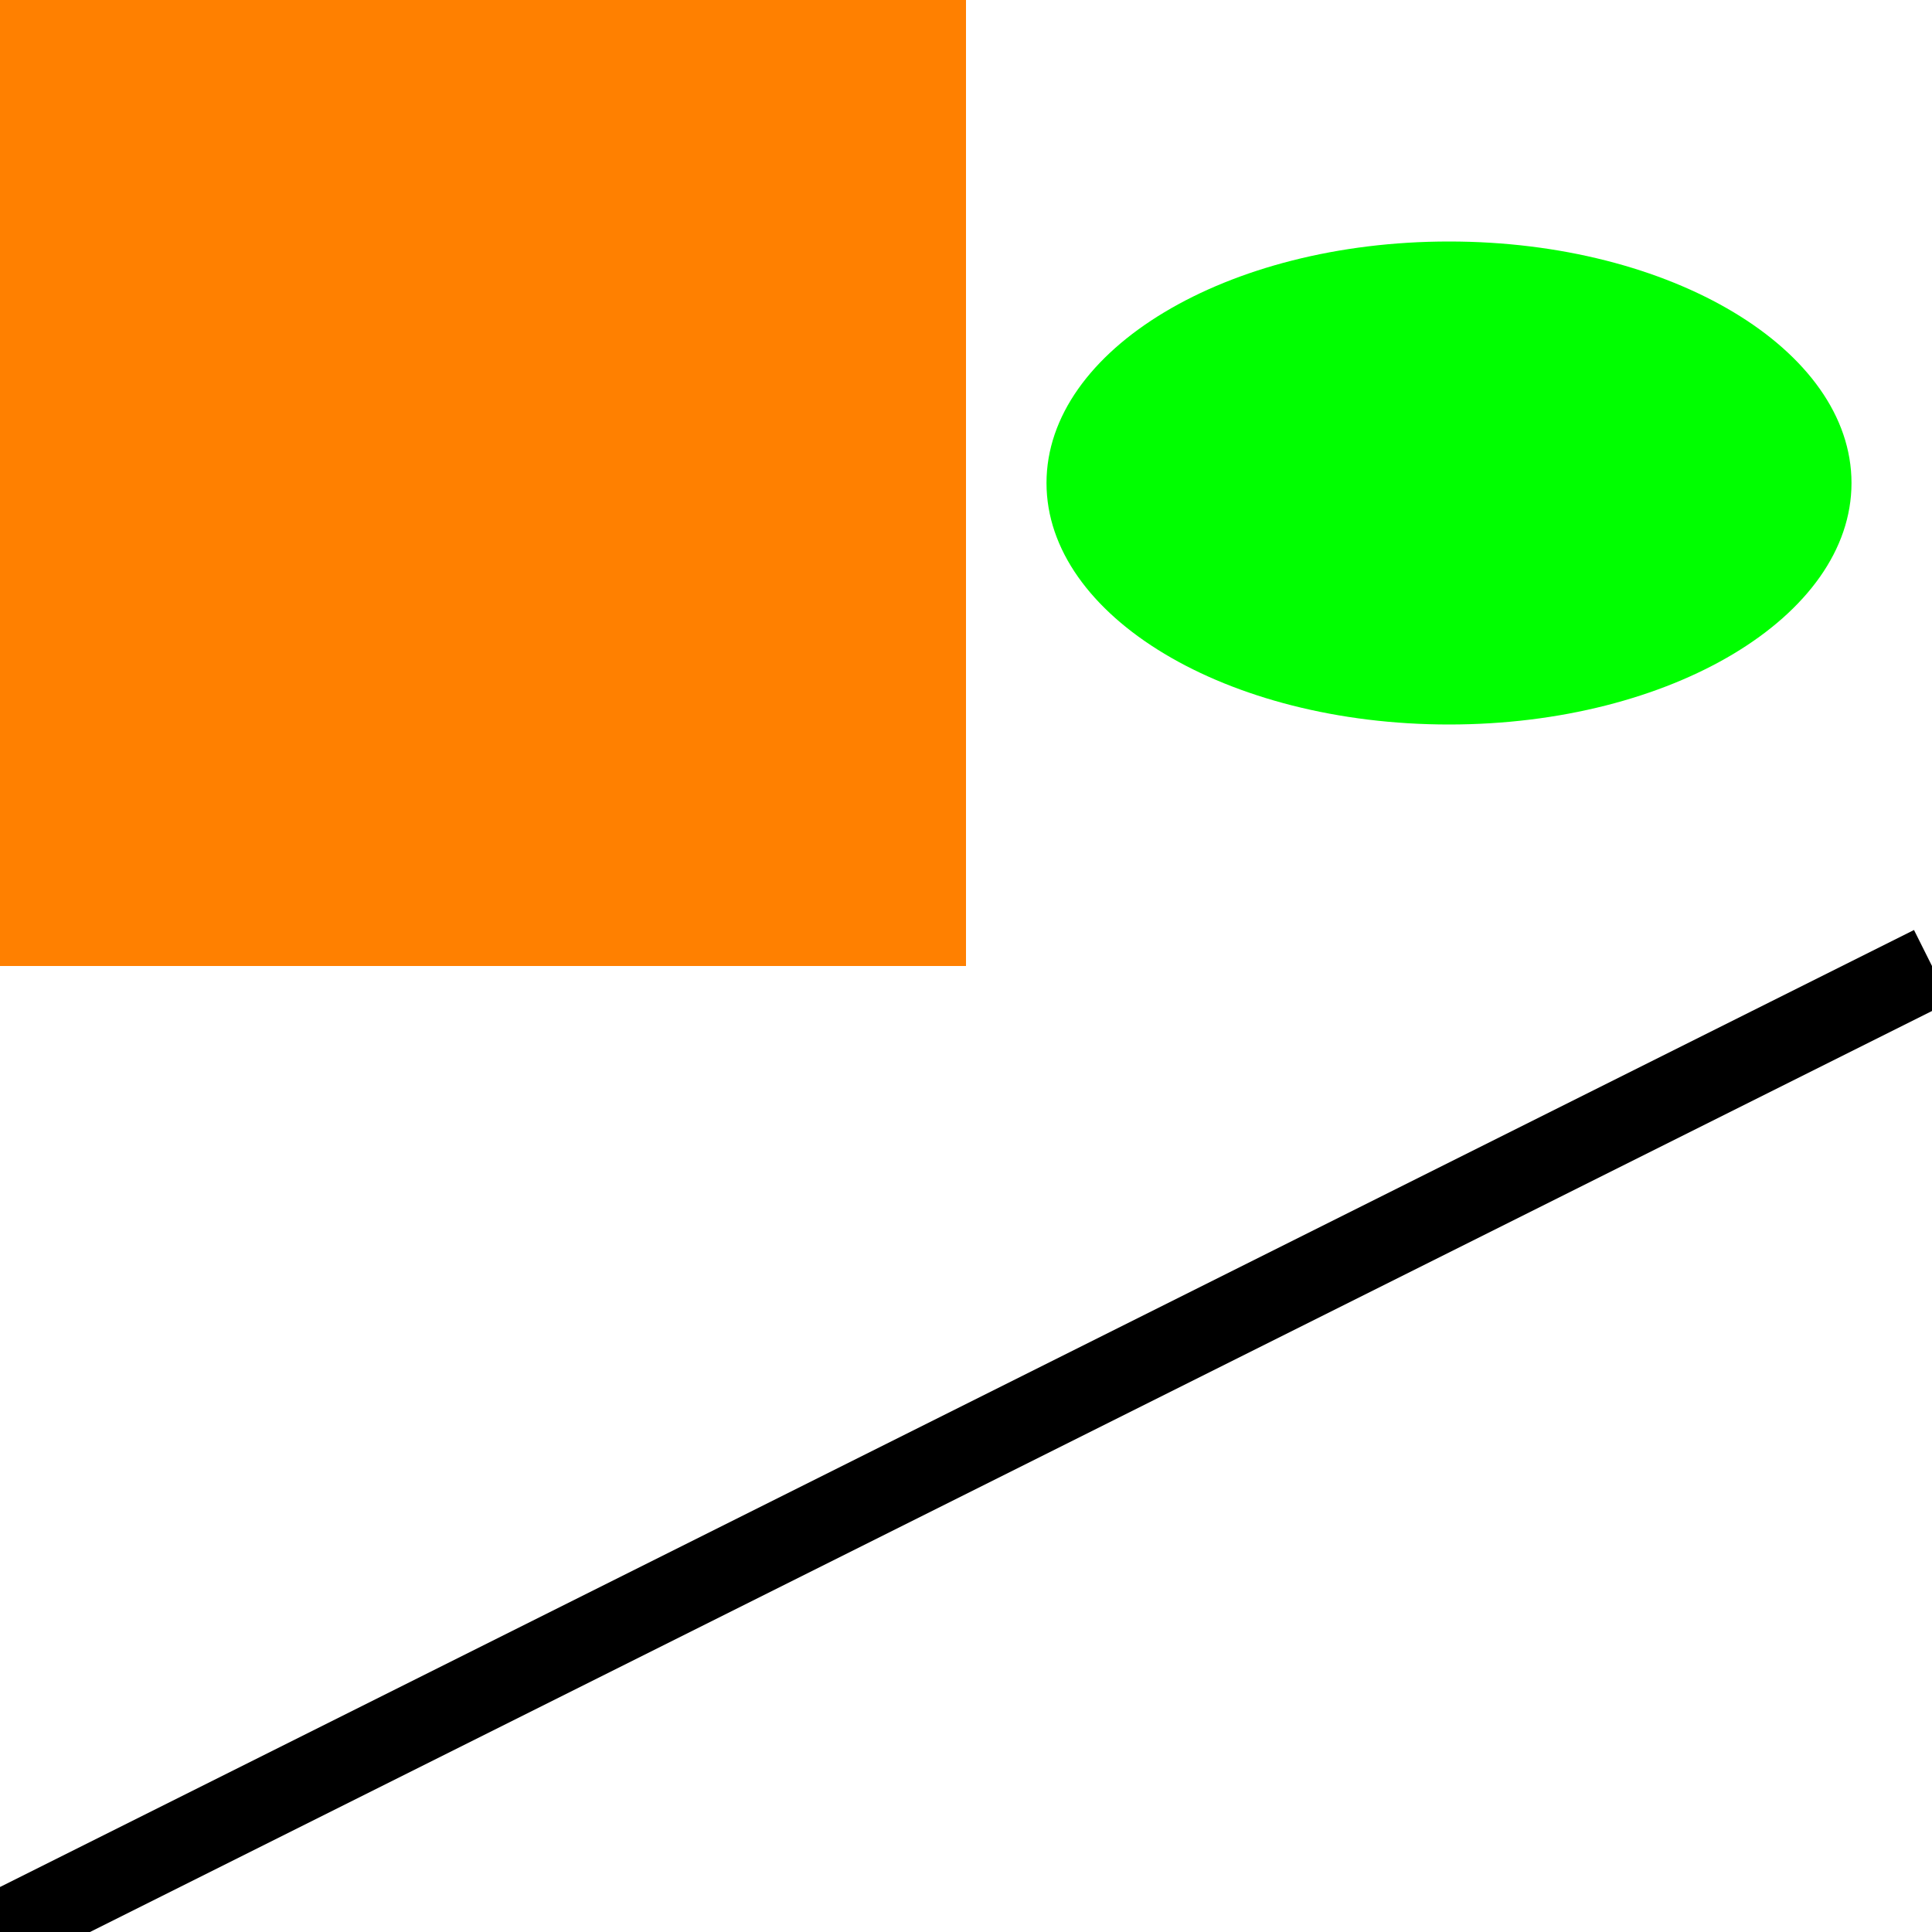
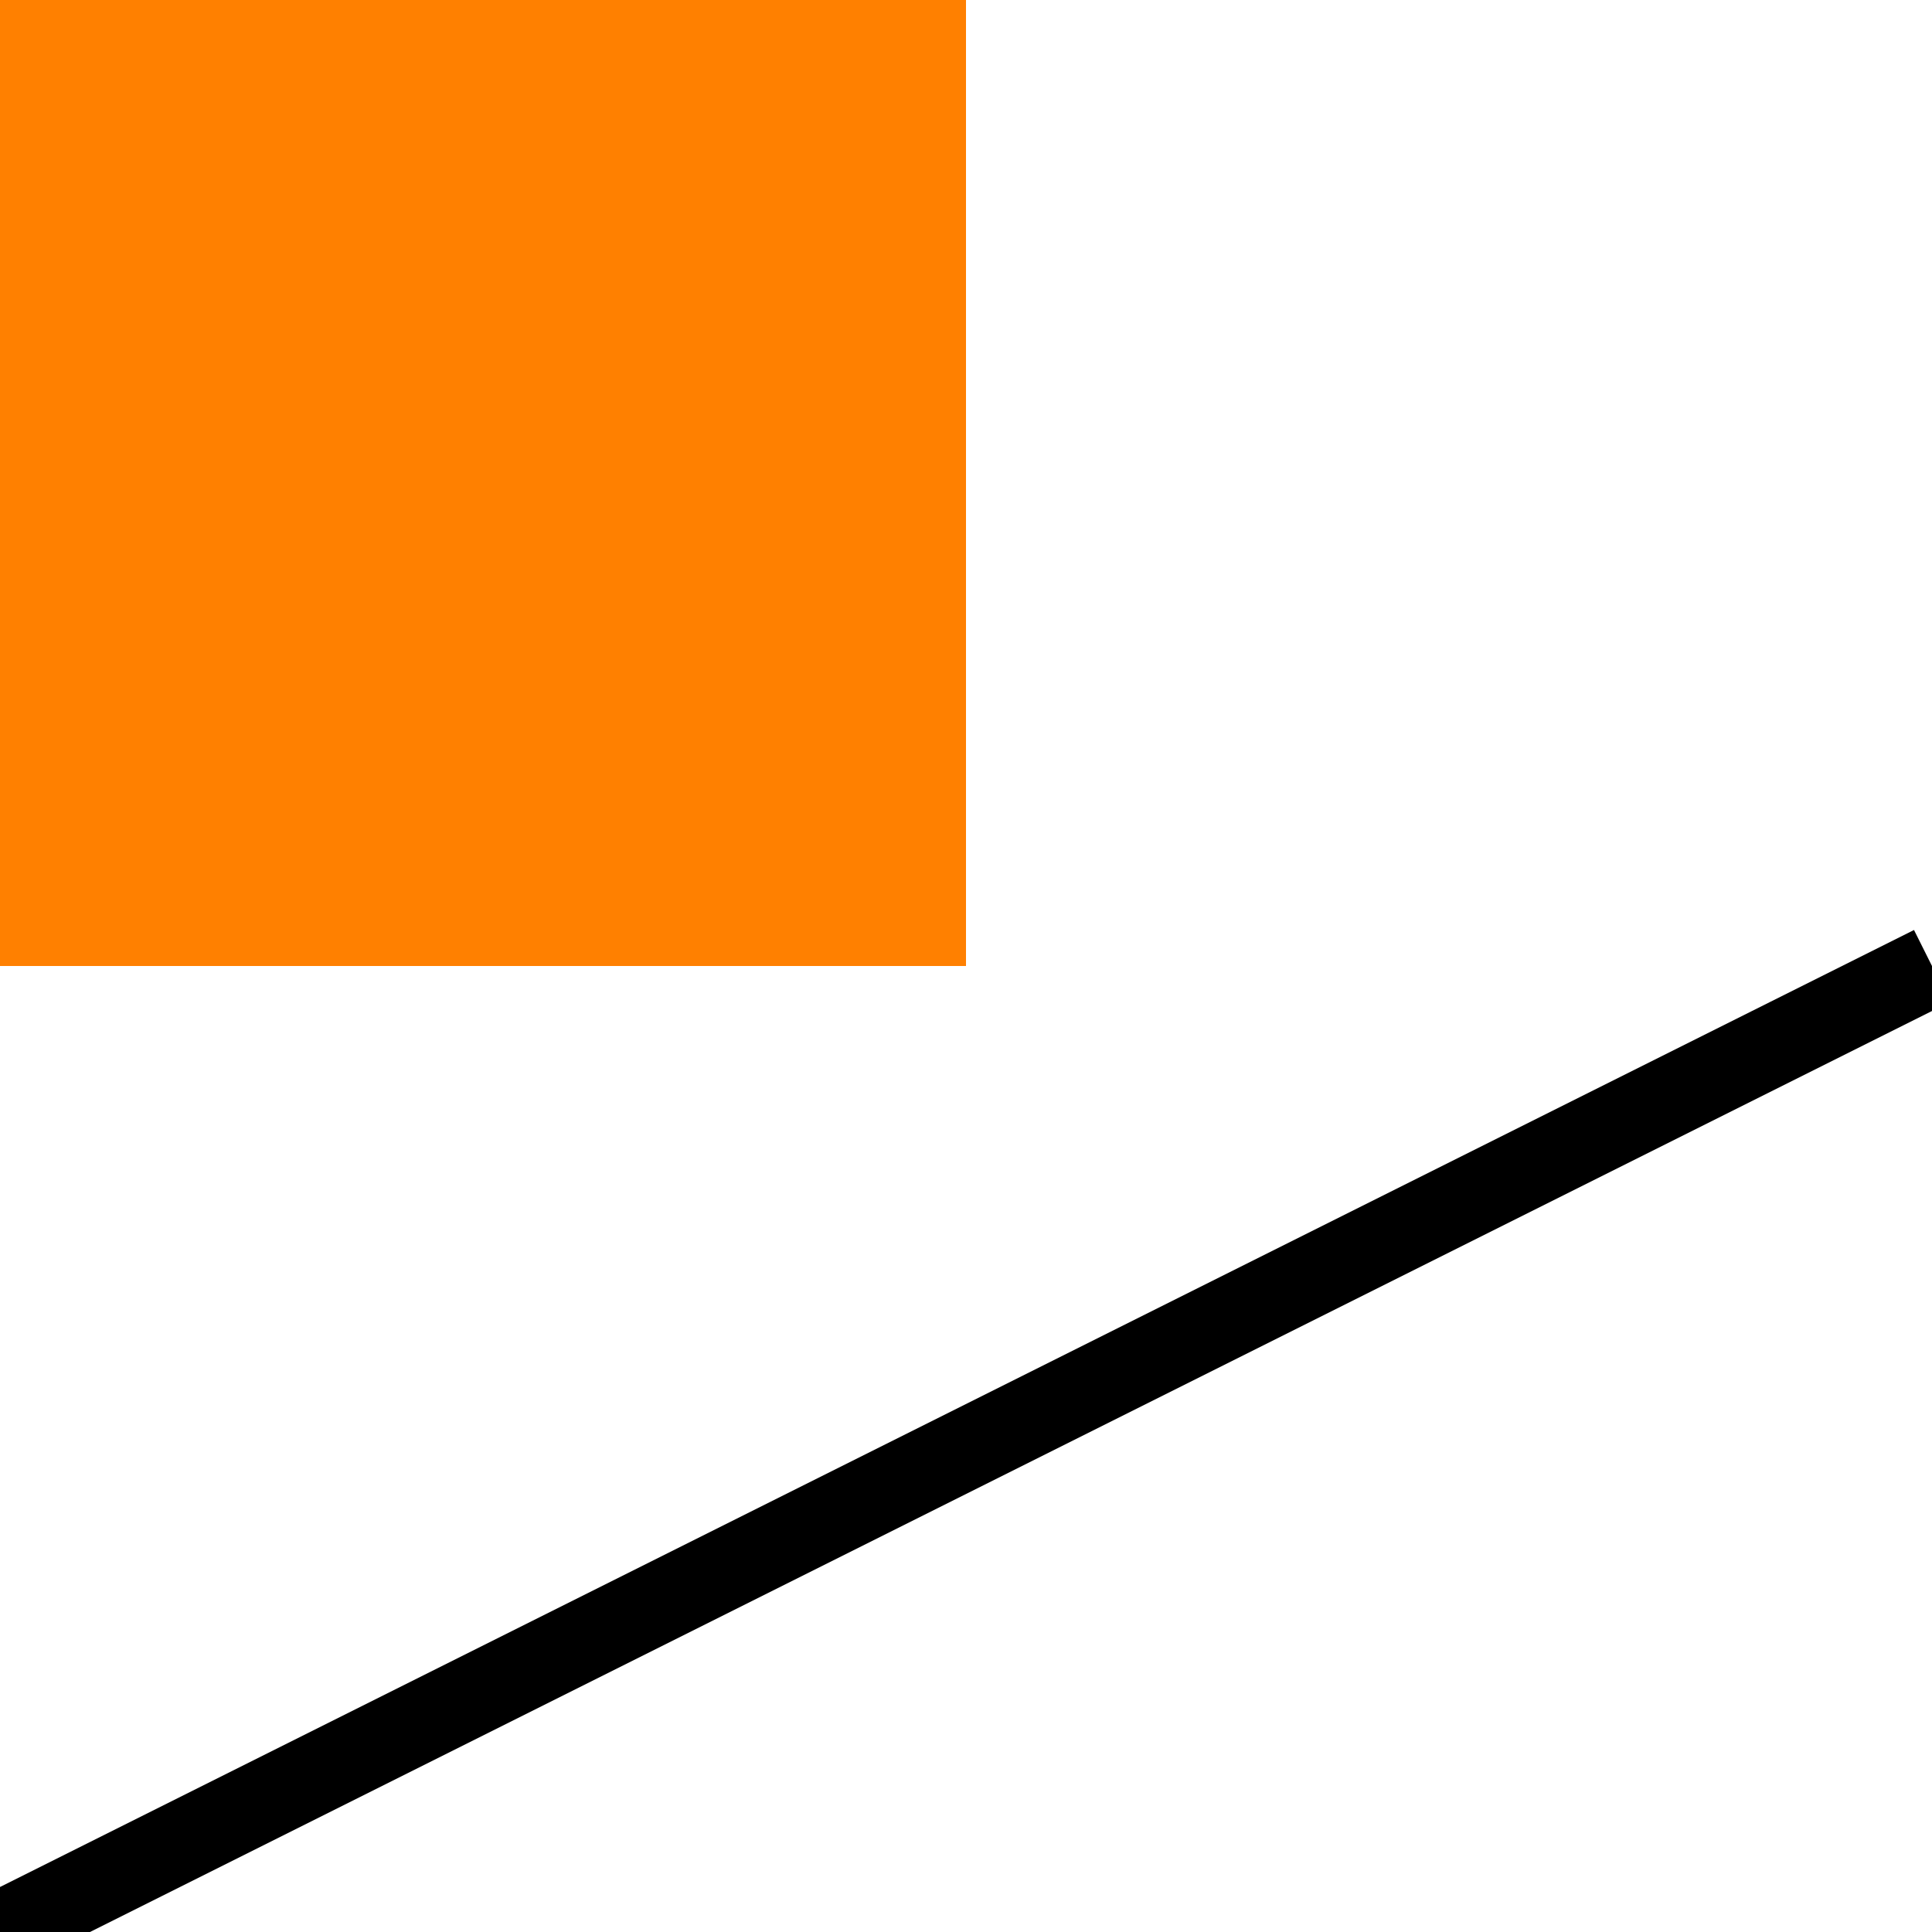
<svg xmlns="http://www.w3.org/2000/svg" xmlns:ns1="urn:jas:1" viewBox="0 0 96 96" width="96" height="96">
  <g>
    <rect ns1:fill-gradient="{&quot;angle&quot;:-30.0,&quot;aspect_ratio&quot;:150.0,&quot;dither&quot;:true,&quot;method&quot;:&quot;smooth&quot;,&quot;nodes&quot;:[],&quot;stops&quot;:[{&quot;color&quot;:{&quot;a&quot;:1.0,&quot;b&quot;:0.0,&quot;g&quot;:0.0,&quot;r&quot;:1.0,&quot;space&quot;:&quot;rgb&quot;},&quot;location&quot;:0.0,&quot;midpoint_to_next&quot;:35.0,&quot;opacity&quot;:60.0},{&quot;color&quot;:{&quot;a&quot;:1.0,&quot;b&quot;:1.0,&quot;g&quot;:0.0,&quot;r&quot;:0.0,&quot;space&quot;:&quot;rgb&quot;},&quot;location&quot;:100.0,&quot;midpoint_to_next&quot;:50.0,&quot;opacity&quot;:100.0}],&quot;stroke_sub_mode&quot;:&quot;within&quot;,&quot;type&quot;:&quot;linear&quot;}" x="0" y="0" width="48" height="48" fill="rgb(255,128,0)" stroke="none" />
-     <ellipse ns1:fill-gradient="{&quot;angle&quot;:0.0,&quot;aspect_ratio&quot;:100.0,&quot;dither&quot;:false,&quot;method&quot;:&quot;points&quot;,&quot;nodes&quot;:[{&quot;color&quot;:{&quot;a&quot;:1.0,&quot;b&quot;:0.0,&quot;g&quot;:1.0,&quot;r&quot;:0.0,&quot;space&quot;:&quot;rgb&quot;},&quot;opacity&quot;:80.0,&quot;spread&quot;:30.0,&quot;x&quot;:0.25,&quot;y&quot;:0.5},{&quot;color&quot;:{&quot;a&quot;:1.0,&quot;b&quot;:1.0,&quot;g&quot;:1.0,&quot;r&quot;:1.0,&quot;space&quot;:&quot;rgb&quot;},&quot;opacity&quot;:100.0,&quot;spread&quot;:10.0,&quot;x&quot;:0.75,&quot;y&quot;:0.2}],&quot;stops&quot;:[],&quot;stroke_sub_mode&quot;:&quot;within&quot;,&quot;type&quot;:&quot;freeform&quot;}" cx="72" cy="24" rx="20" ry="12" fill="rgb(0,255,0)" stroke="none" />
    <path ns1:stroke-gradient="{&quot;angle&quot;:45.0,&quot;aspect_ratio&quot;:200.0,&quot;dither&quot;:false,&quot;method&quot;:&quot;classic&quot;,&quot;nodes&quot;:[],&quot;stops&quot;:[{&quot;color&quot;:{&quot;a&quot;:1.0,&quot;b&quot;:0.0,&quot;g&quot;:0.0,&quot;r&quot;:1.0,&quot;space&quot;:&quot;rgb&quot;},&quot;location&quot;:0.0,&quot;midpoint_to_next&quot;:50.0,&quot;opacity&quot;:100.0},{&quot;color&quot;:{&quot;a&quot;:1.0,&quot;b&quot;:1.0,&quot;g&quot;:0.0,&quot;r&quot;:0.0,&quot;space&quot;:&quot;rgb&quot;},&quot;location&quot;:100.0,&quot;midpoint_to_next&quot;:50.0,&quot;opacity&quot;:50.0}],&quot;stroke_sub_mode&quot;:&quot;along&quot;,&quot;type&quot;:&quot;radial&quot;}" d="M0,96 L96,48" fill="none" stroke="rgb(0,0,0)" stroke-width="4" />
  </g>
</svg>
